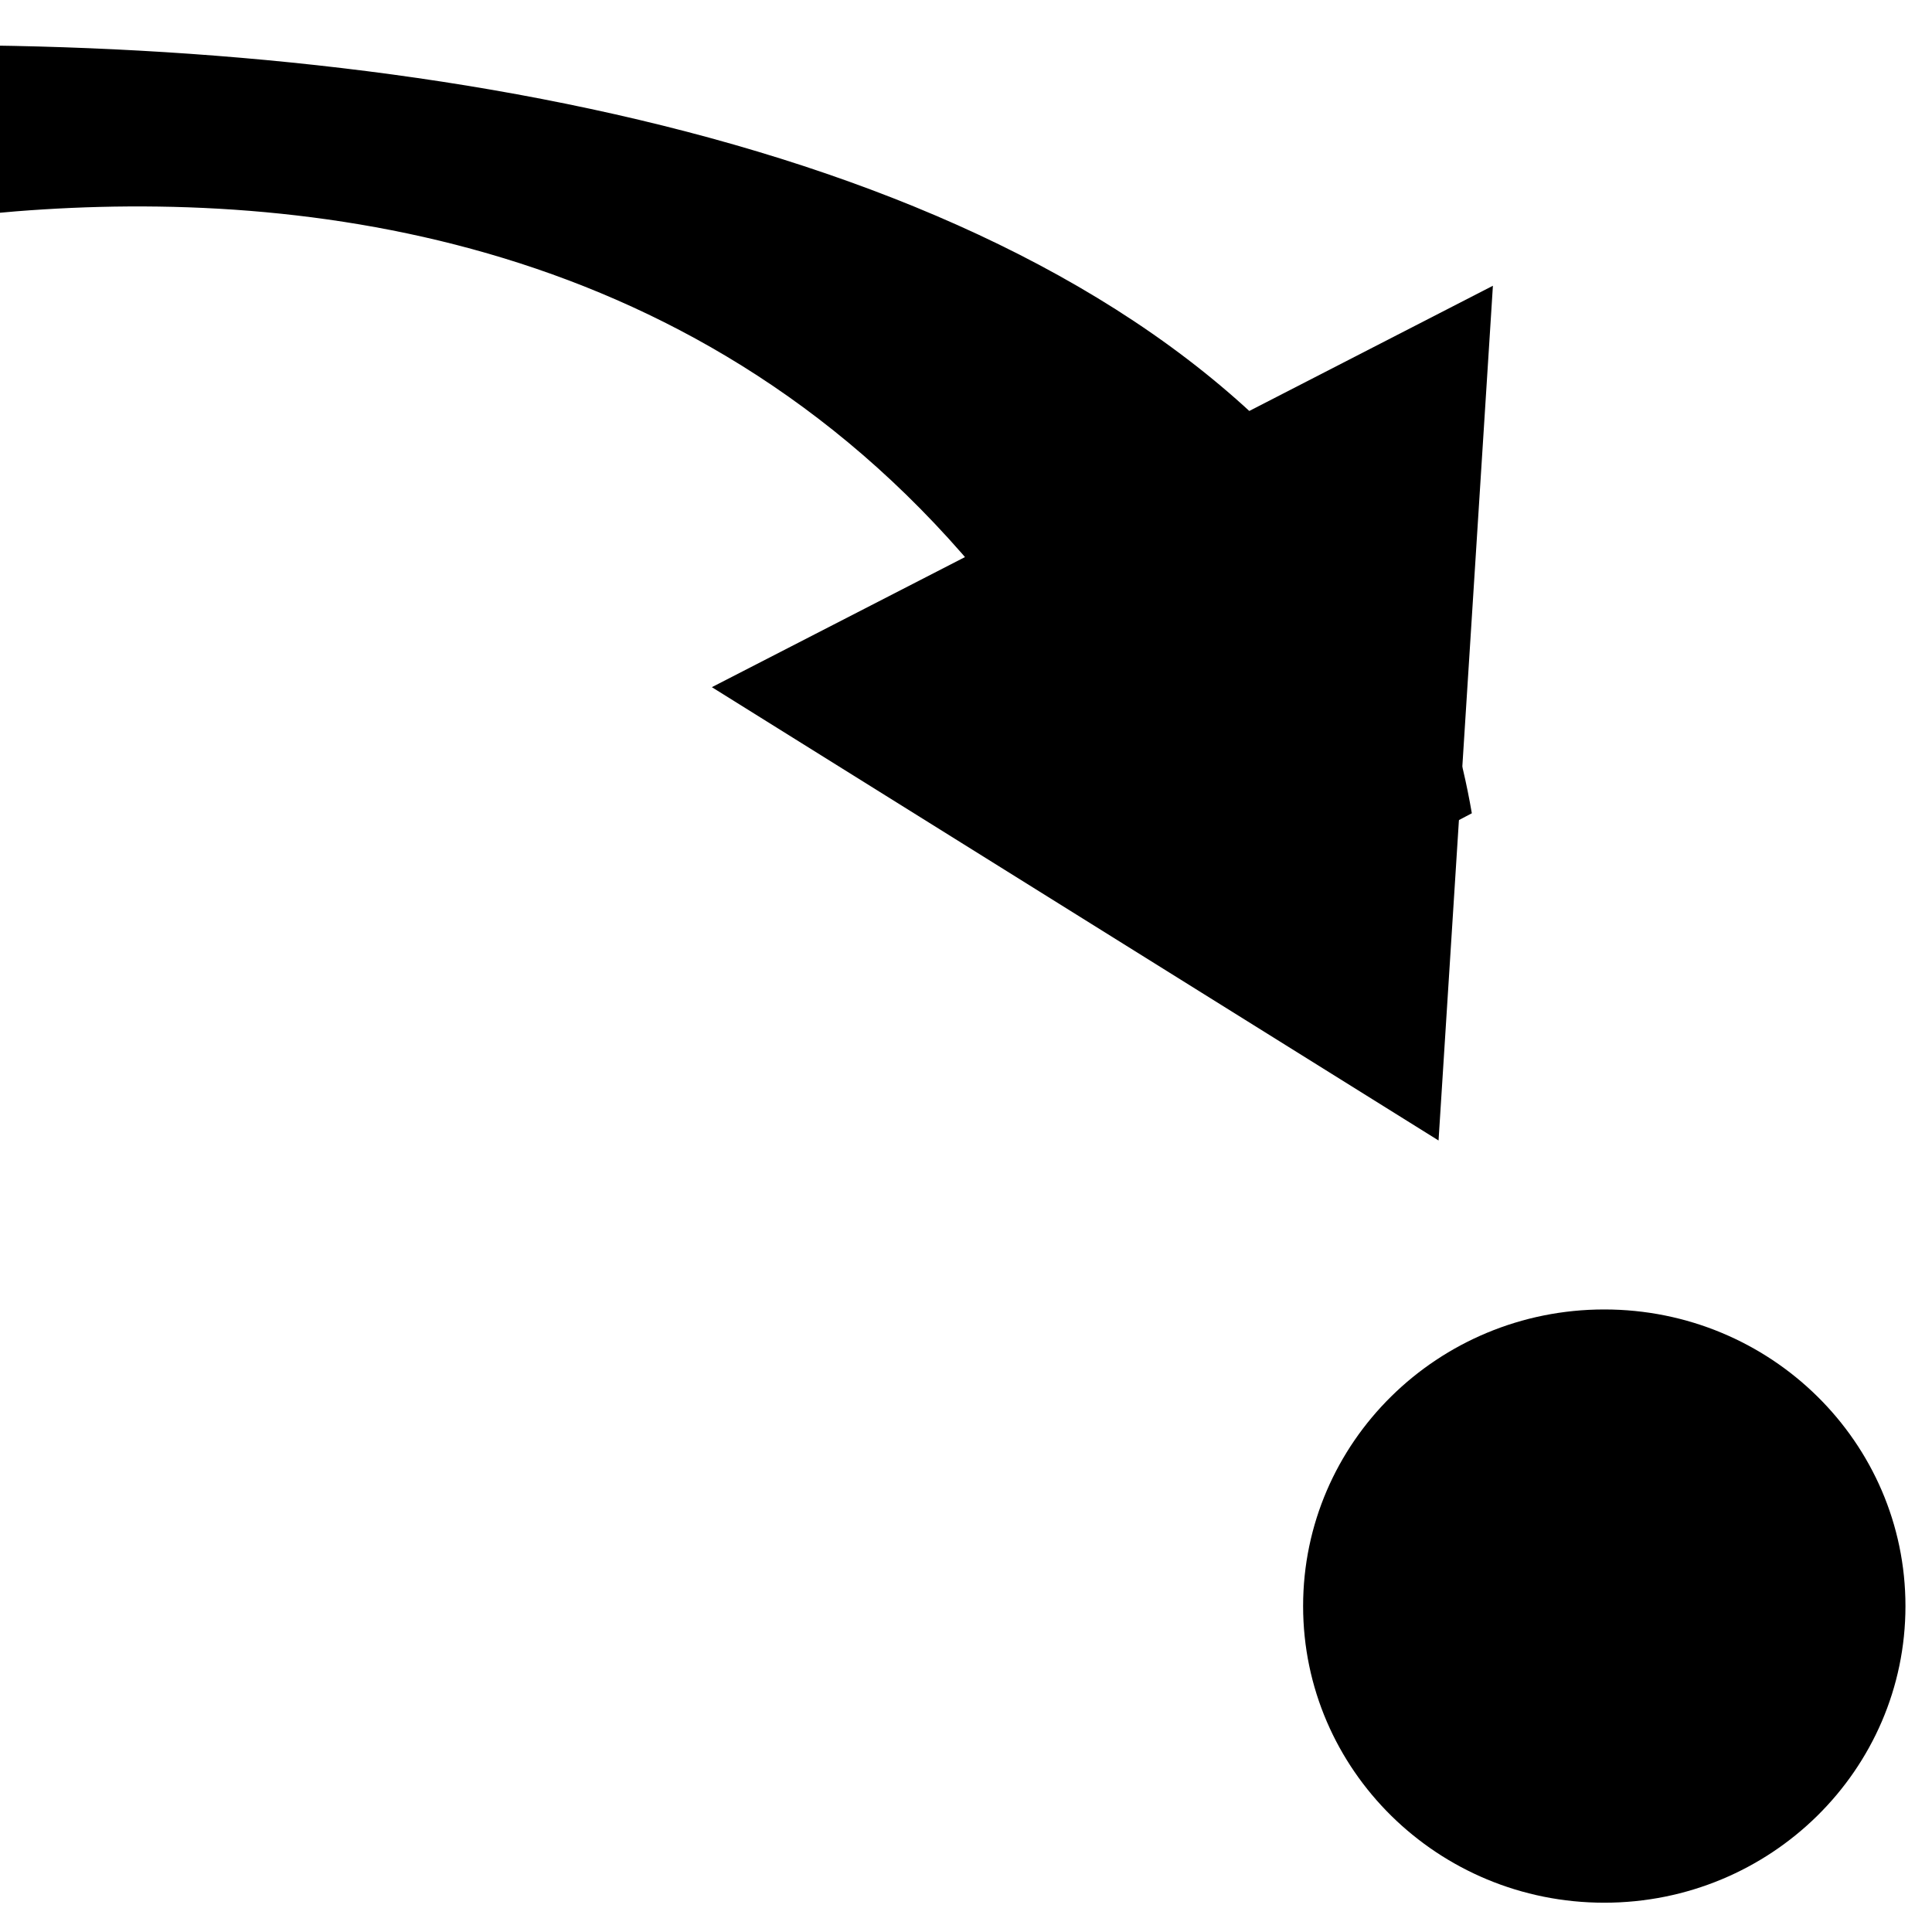
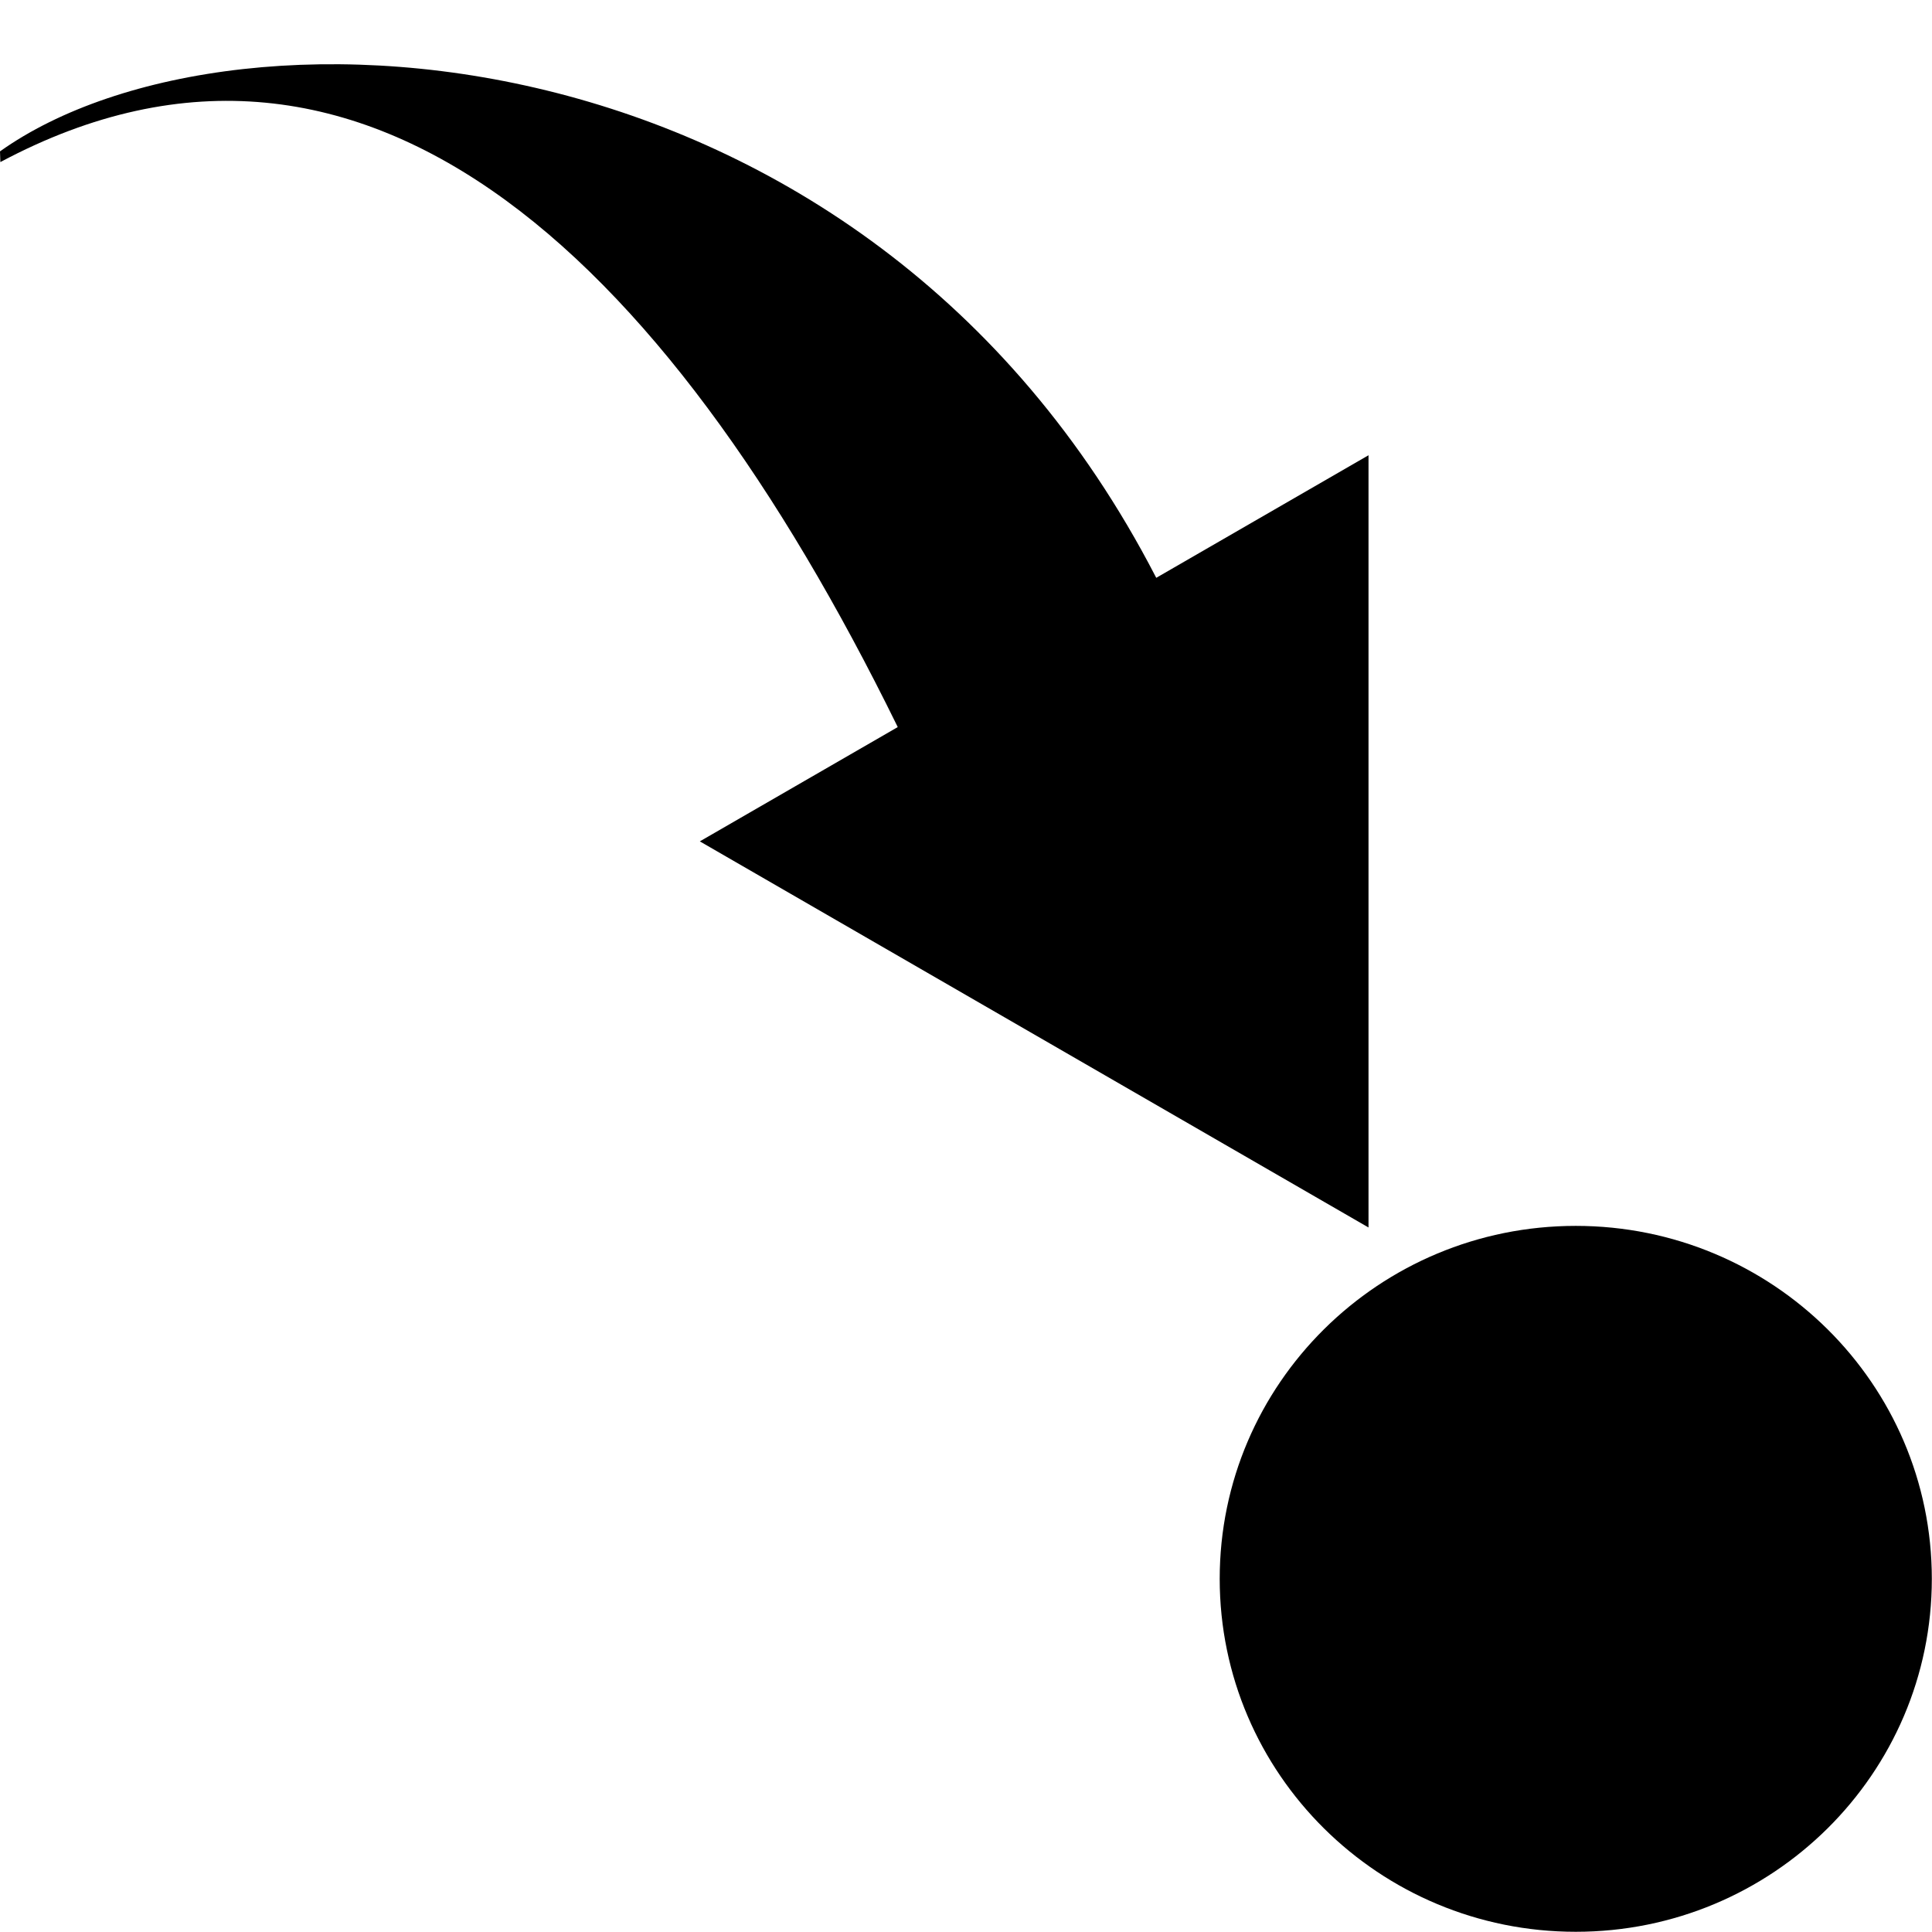
- <svg xmlns="http://www.w3.org/2000/svg" width="22" height="22" id="svg2" version="1.1" class="tc-image-button">
+ <svg xmlns="http://www.w3.org/2000/svg" version="1.1" width="22pt" height="22pt" viewBox="0 0 128 128" id="svg2">
  <defs id="defs4">
-     </defs>
-   <g id="layer1" transform="translate(0,-1030.362)">
-     <path style="fill-opacity:1;fill-rule:nonzero" id="path4139-1-14" d="m 17.867,4.582 a 3.725,3.725 0 1 1 -7.45,0 3.725,3.725 0 1 1 7.45,0 z" transform="matrix(-0.9206721,0,0,0.9067667,31.28838,1044.496)" />
-     <path style="fill-rule:nonzero" d="m 17,1033.616 -8.894,4.571 8.275,5.162 z" id="path4327" />
-     <path style="fill-opacity:1" d="m 16.76,1039.623 c -1.849,-10.808 -23.247,-9.423 -27.641,-7.192 l 7.048,1.116 c 0,0 12.932,-4.584 17.433,7.739 z" id="path4337" />
+     <marker refX="0" refY="0" orient="auto" id="Arrow1Lend" style="overflow:visible">
+       <path d="M 0,0 5,-5 -12.5,0 5,5 0,0 z" transform="matrix(-0.8,0,0,-0.8,-10,0)" id="path3850" style="fill-rule:evenodd;stroke:#000000;stroke-width:1pt" />
+     </marker>
+     <marker refX="0" refY="0" orient="auto" id="Arrow1Lstart" style="overflow:visible">
+       <path d="M 0,0 5,-5 -12.5,0 5,5 0,0 z" transform="matrix(0.8,0,0,0.8,10,0)" id="path3847" style="fill-rule:evenodd;stroke:#000000;stroke-width:1pt" />
+     </marker>
+   </defs>
+   <g transform="translate(0,-1024.529)" id="layer1">
+     <path d="m 17.867,4.582 a 3.725,3.725 0 1 1 -7.45,0 3.725,3.725 0 1 1 7.45,0 z" transform="matrix(-6.33288,0,0,6.277583,193.9581,1100.367)" id="path4139-1-14" style="fill-opacity:1;fill-rule:nonzero" />
+     <path d="M 77.45,1064.507 C 58.85,1025.963 15.704,1023.386 2.8821873e-7,1034.558 L 0.024,1035.267 C 24.503,1022.207 44.811,1042.151 60.164,1074.112 z" id="path4337" style="fill-opacity:1;stroke-width:0.582;stroke-miterlimit:4;stroke-dasharray:none;marker-start:none;marker-end:none" />
+     <path d="m 12.879,11.281 4.759,-2.748 4.759,-2.748 0,5.496 0,5.496 -4.759,-2.748 z" transform="matrix(4.654546,0,0,4.654546,-13.58043,1027.764)" id="path3004" style="fill-opacity:1;fill-rule:nonzero" />
  </g>
</svg>
